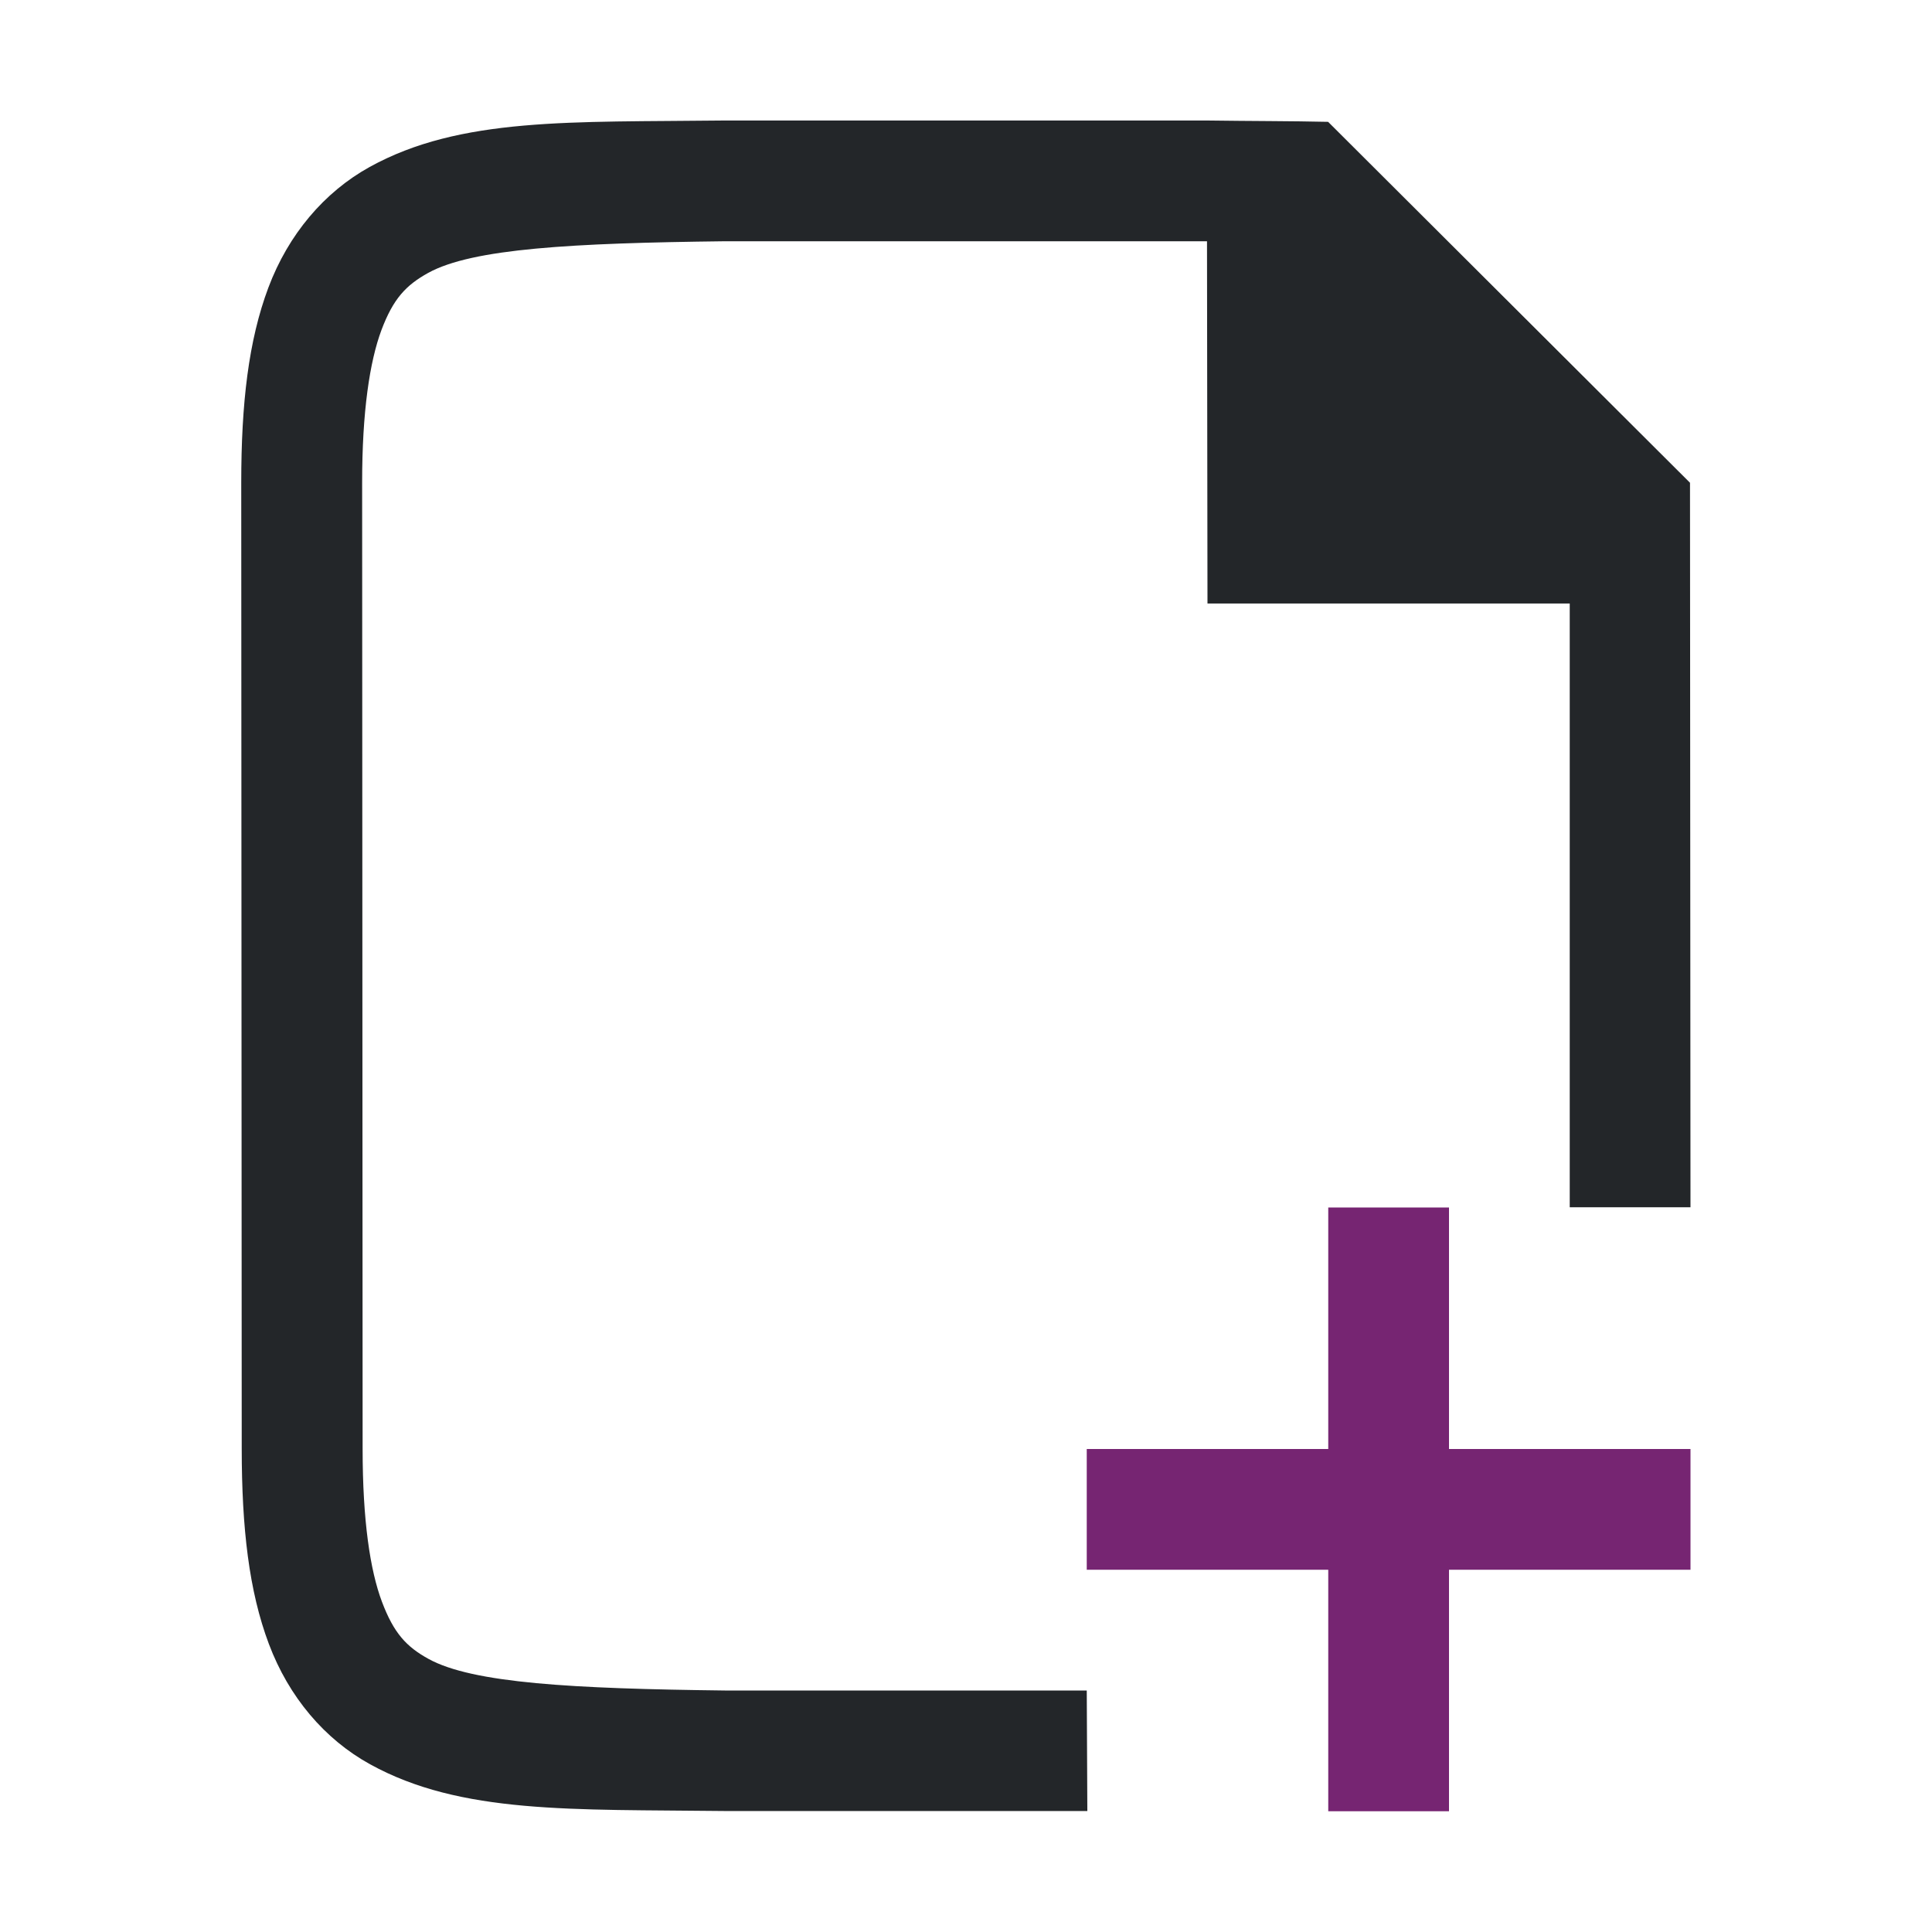
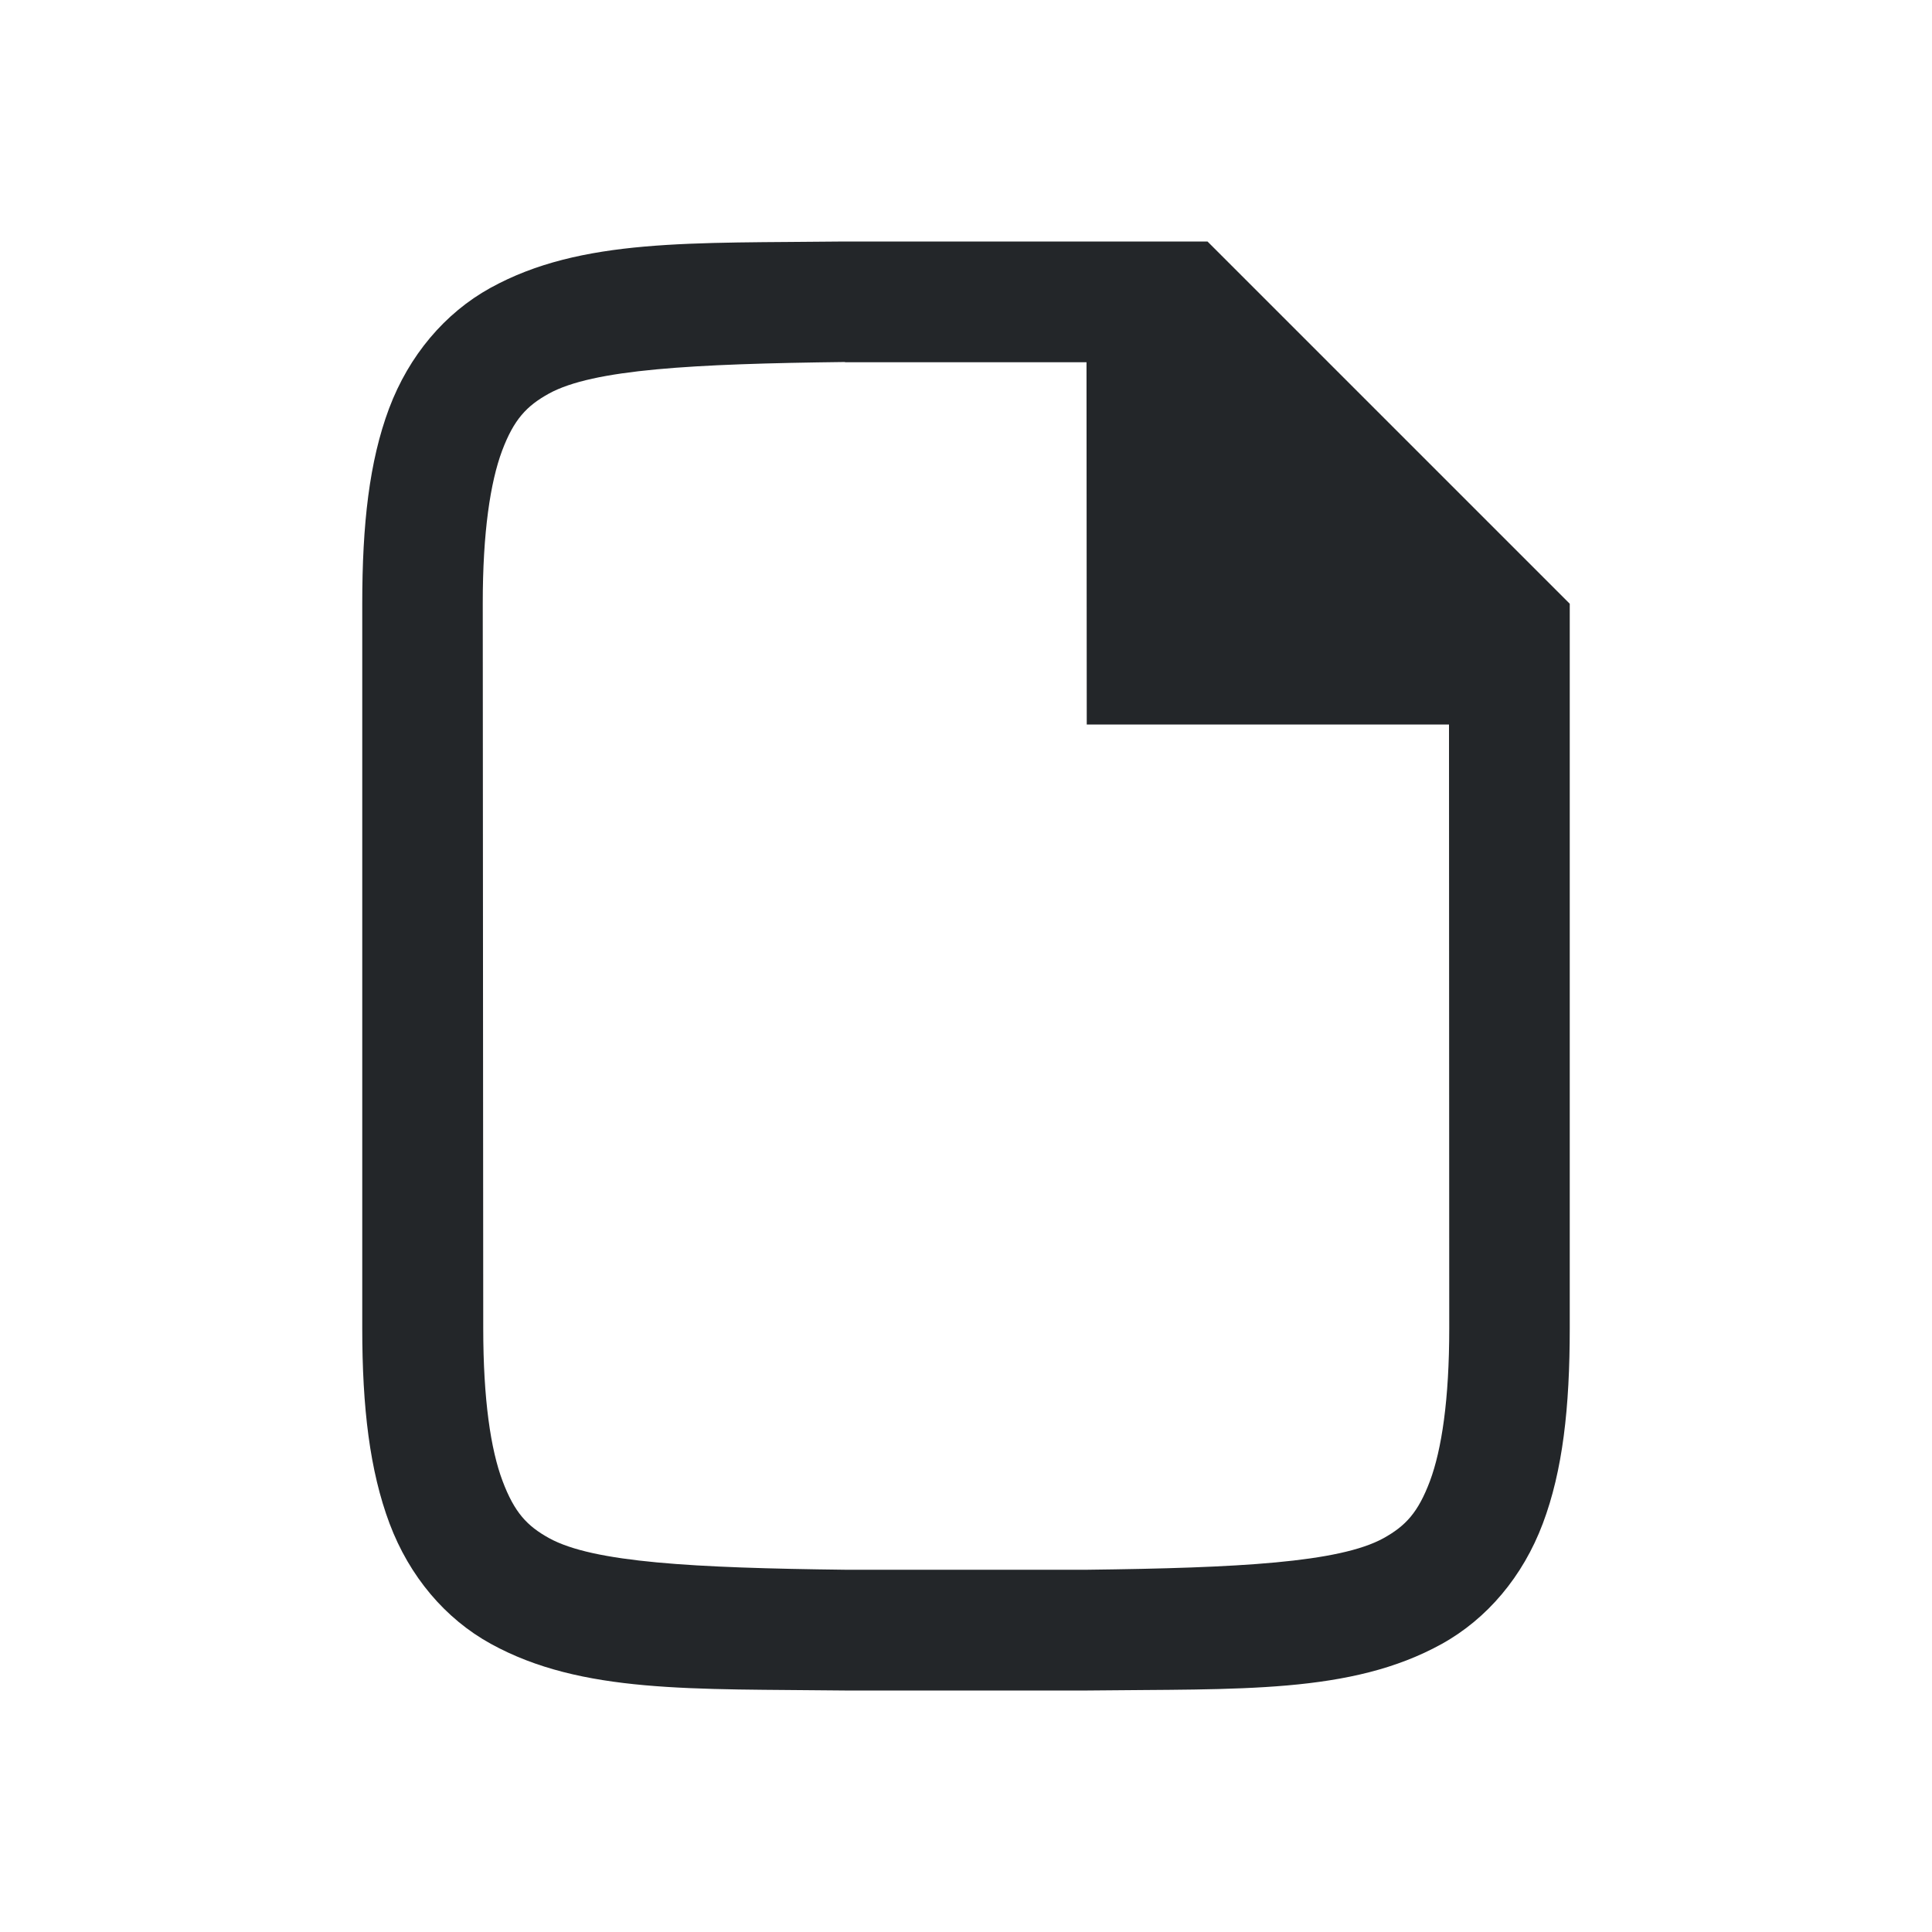
<svg xmlns="http://www.w3.org/2000/svg" viewBox="0 0 16 16" version="1.1" id="svg4">
  <defs id="defs8" />
-   <g id="g1833" style="display:inline" transform="translate(-511.9919,-239)">
-     <path d="m 520.992,253 h -2.991 -0.006 c -1.259,-0.015 -2.089,-0.06 -2.455,-0.262 -0.183,-0.101 -0.287,-0.213 -0.385,-0.473 -0.098,-0.26 -0.16,-0.673 -0.16,-1.266 l -0.004,-8 c -2.9e-4,-0.592 0.063,-1.006 0.16,-1.266 0.098,-0.26 0.203,-0.371 0.387,-0.473 0.366,-0.202 1.195,-0.247 2.453,-0.262 h 7.8e-4 3.996 l 0.004,3 h 3 v 5 h 1 l -0.004,-6 -2.997,-2.989 c -0.308,-0.007 -0.639,-0.006 -0.998,-0.011 h -0.002 -4.002 -0.004 c -1.258,0.015 -2.179,-0.031 -2.932,0.385 -0.376,0.208 -0.673,0.559 -0.838,0.998 -0.165,0.439 -0.225,0.96 -0.225,1.617 l 0.004,8 c 3.6e-4,0.658 0.06,1.179 0.225,1.617 0.165,0.439 0.462,0.789 0.838,0.996 0.753,0.415 1.674,0.372 2.932,0.387 h 0.002 3.002 0.004 z" id="path2732-8-9" style="color:#000000;font-style:normal;font-variant:normal;font-weight:normal;font-stretch:normal;font-size:medium;line-height:normal;font-family:sans-serif;font-variant-ligatures:normal;font-variant-position:normal;font-variant-caps:normal;font-variant-numeric:normal;font-variant-alternates:normal;font-feature-settings:normal;text-indent:0;text-align:start;text-decoration:none;text-decoration-line:none;text-decoration-style:solid;text-decoration-color:#000000;letter-spacing:normal;word-spacing:normal;text-transform:none;writing-mode:lr-tb;direction:ltr;text-orientation:mixed;dominant-baseline:auto;baseline-shift:baseline;text-anchor:start;white-space:normal;shape-padding:0;clip-rule:nonzero;display:inline;overflow:visible;visibility:visible;opacity:1;isolation:auto;mix-blend-mode:normal;color-interpolation:sRGB;color-interpolation-filters:linearRGB;solid-color:#000000;solid-opacity:1;vector-effect:none;fill:#232629;fill-opacity:1;fill-rule:nonzero;stroke:none;stroke-width:1;stroke-linecap:butt;stroke-linejoin:miter;stroke-miterlimit:4;stroke-dasharray:none;stroke-dashoffset:0;stroke-opacity:1;marker:none;color-rendering:auto;image-rendering:auto;shape-rendering:auto;text-rendering:auto;enable-background:accumulate" />
-   </g>
-   <path style="fill:#762572;fill-opacity:1;stroke:none;stroke-width:1px;stroke-linecap:butt;stroke-linejoin:miter;stroke-opacity:1" d="m 11,12 v -2 h 1 v 2 h 2 v 1 h -2 v 2 H 11 V 13 H 9 v -1 z" id="path829" />
+   <path d="m 6.992,2 c -1.258,0.015 -2.179,-0.031 -2.932,0.385 -0.376,0.208 -0.673,0.559 -0.838,0.998 C 3.058,3.821 3,4.342 3,5 v 6 c 0,0.658 0.062,1.179 0.226,1.617 0.165,0.439 0.462,0.789 0.838,0.996 0.753,0.415 1.674,0.372 2.932,0.387 h 0.002 2.005 0.004 c 1.258,-0.015 2.179,0.031 2.932,-0.385 0.376,-0.208 0.673,-0.559 0.838,-0.998 C 12.942,12.179 13,11.658 13,11 V 5 L 10,2 H 6.996 Z m 0.006,1 H 8.998 L 9,6 h 3 l 0.002,5 c 2.61e-4,0.592 -0.063,1.006 -0.16,1.266 -0.098,0.26 -0.201,0.371 -0.385,0.473 C 11.091,12.94 10.26,12.985 9.002,13 h -1.994 -0.006 c -1.259,-0.015 -2.089,-0.06 -2.455,-0.262 -0.183,-0.101 -0.287,-0.213 -0.385,-0.473 -0.098,-0.26 -0.16,-0.673 -0.16,-1.266 l -0.004,-6 c -3.9e-4,-0.592 0.063,-1.006 0.16,-1.266 0.098,-0.26 0.203,-0.371 0.387,-0.473 0.366,-0.202 1.195,-0.247 2.453,-0.262 z" id="path2732-8-9-4" style="color:#000000;font-style:normal;font-variant:normal;font-weight:normal;font-stretch:normal;font-size:medium;line-height:normal;font-family:sans-serif;font-variant-ligatures:normal;font-variant-position:normal;font-variant-caps:normal;font-variant-numeric:normal;font-variant-alternates:normal;font-feature-settings:normal;text-indent:0;text-align:start;text-decoration:none;text-decoration-line:none;text-decoration-style:solid;text-decoration-color:#000000;letter-spacing:normal;word-spacing:normal;text-transform:none;writing-mode:lr-tb;direction:ltr;text-orientation:mixed;dominant-baseline:auto;baseline-shift:baseline;text-anchor:start;white-space:normal;shape-padding:0;clip-rule:nonzero;display:inline;overflow:visible;visibility:visible;opacity:1;isolation:auto;mix-blend-mode:normal;color-interpolation:sRGB;color-interpolation-filters:linearRGB;solid-color:#000000;solid-opacity:1;vector-effect:none;fill:#232629;fill-opacity:1;fill-rule:nonzero;stroke:none;stroke-width:1;stroke-linecap:butt;stroke-linejoin:miter;stroke-miterlimit:4;stroke-dasharray:none;stroke-dashoffset:0;stroke-opacity:1;marker:none;color-rendering:auto;image-rendering:auto;shape-rendering:auto;text-rendering:auto;enable-background:accumulate" />
</svg>
